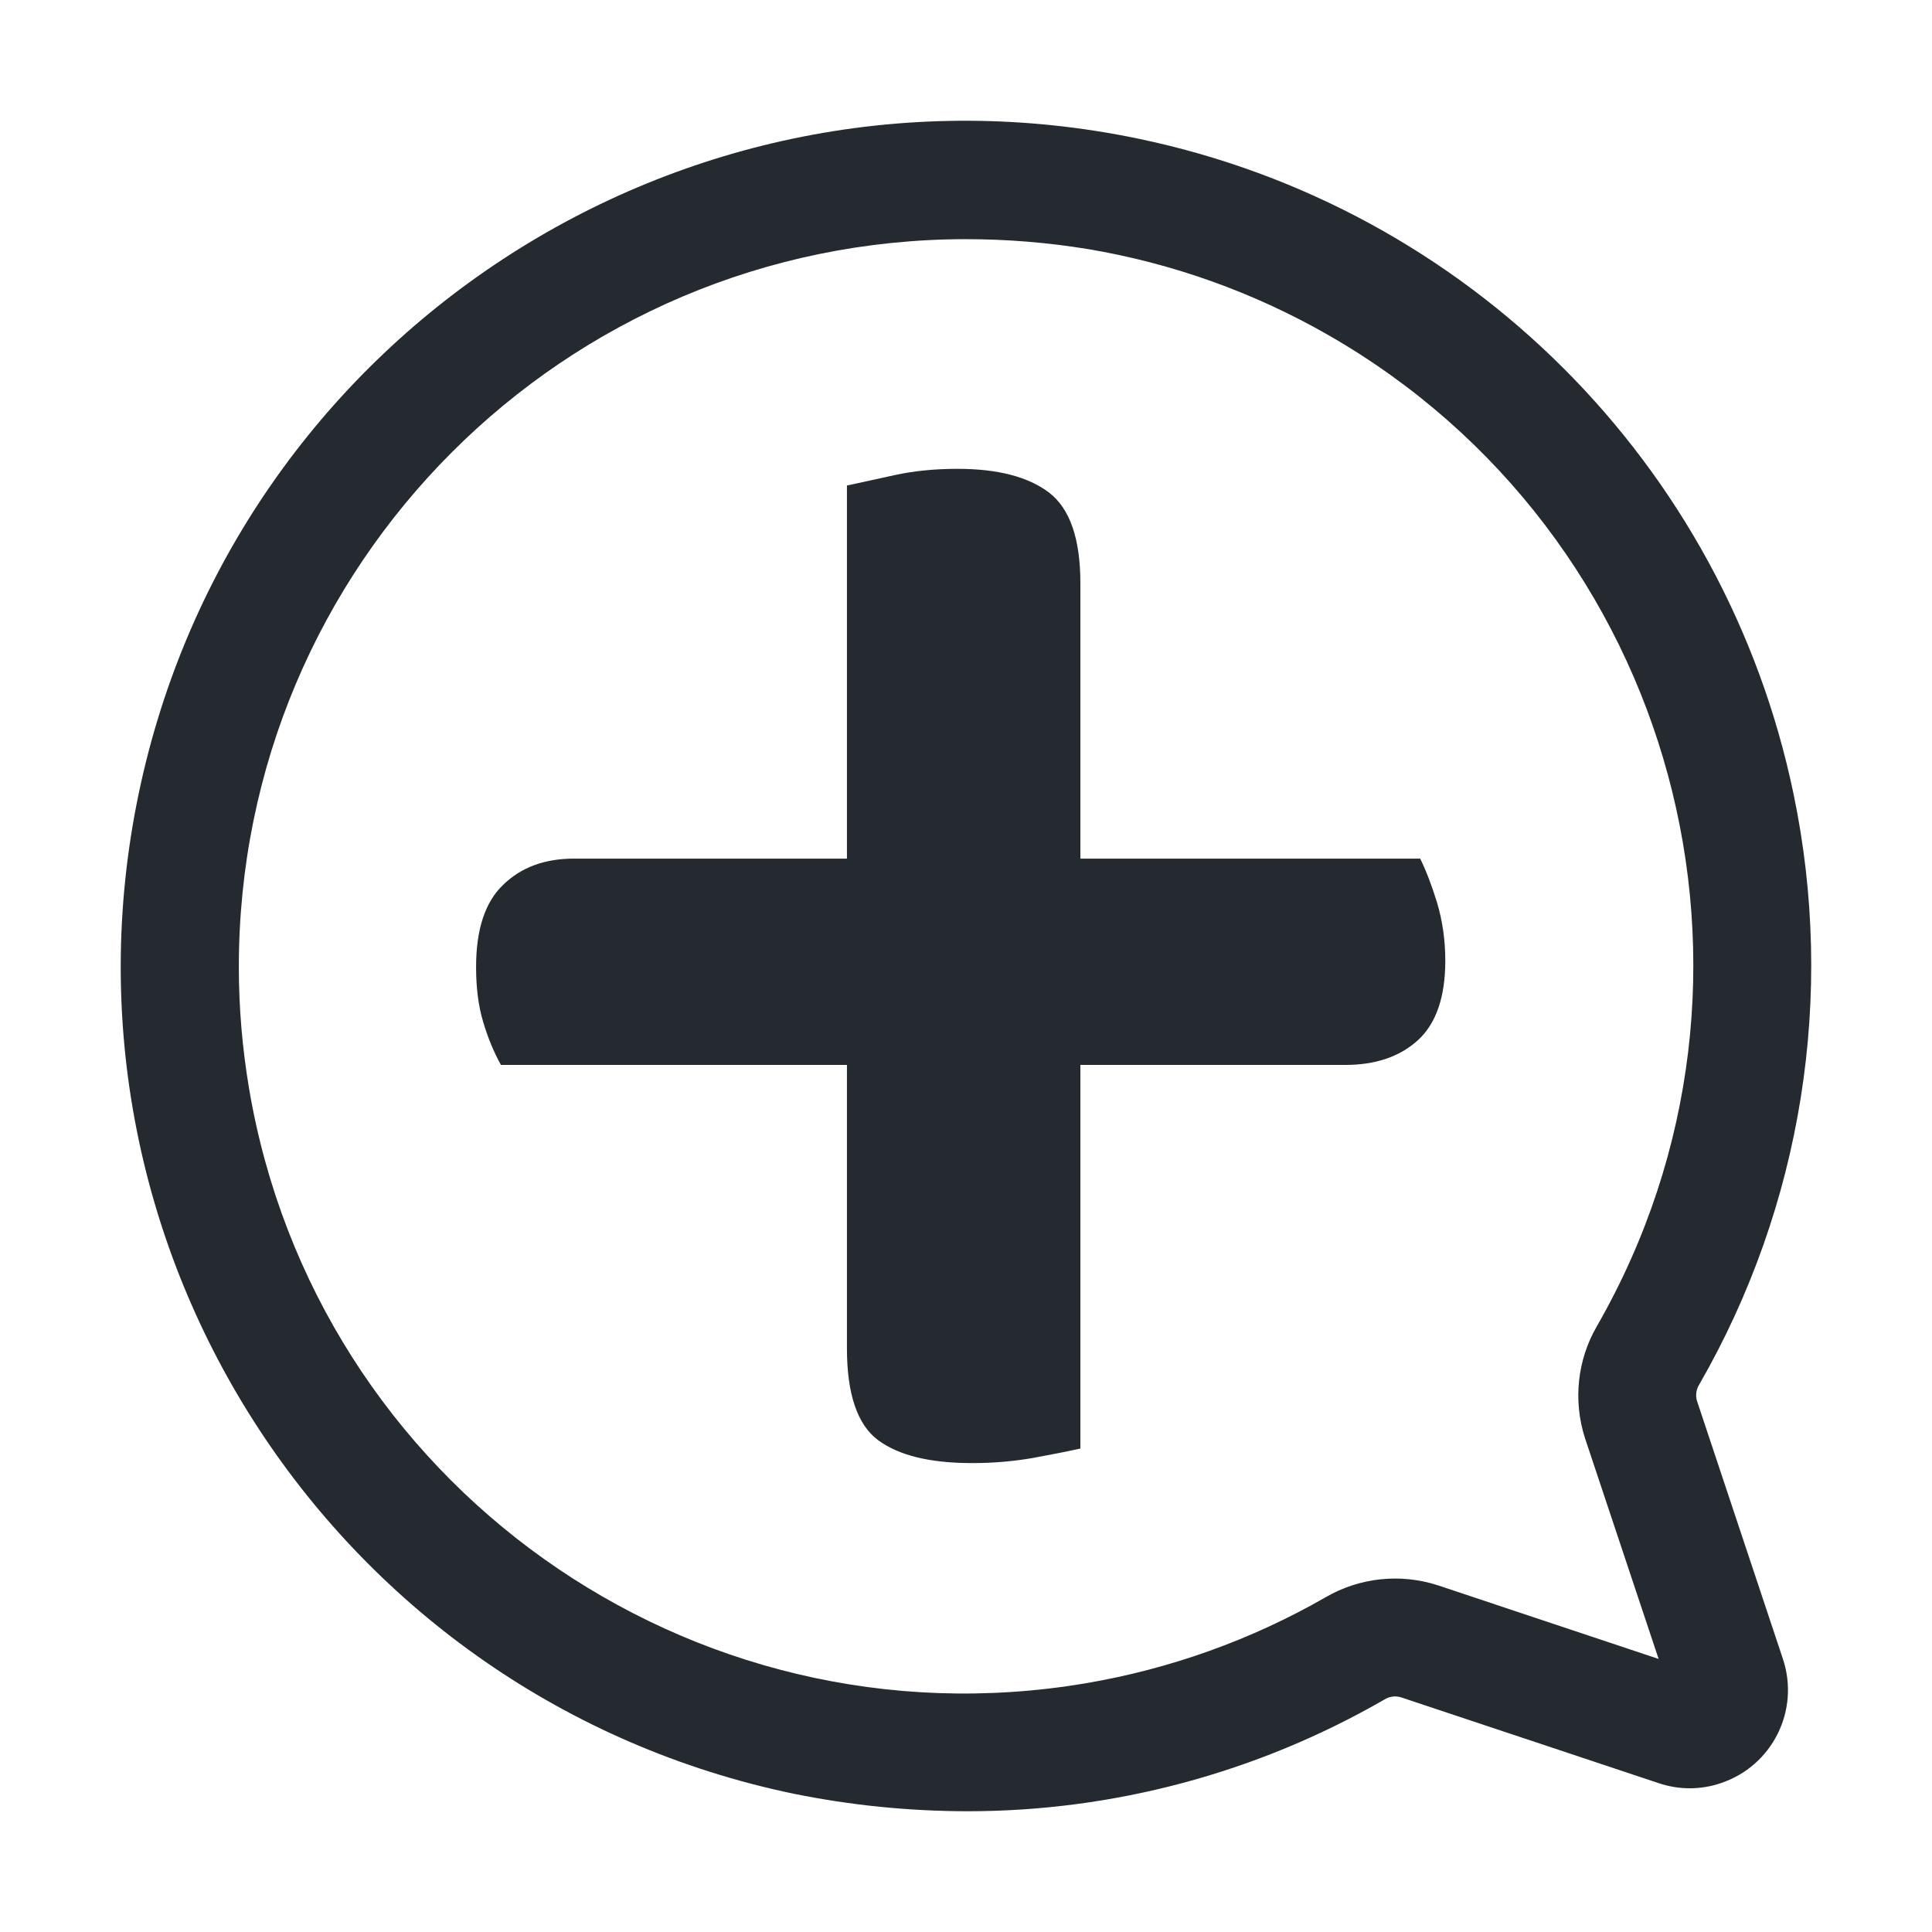
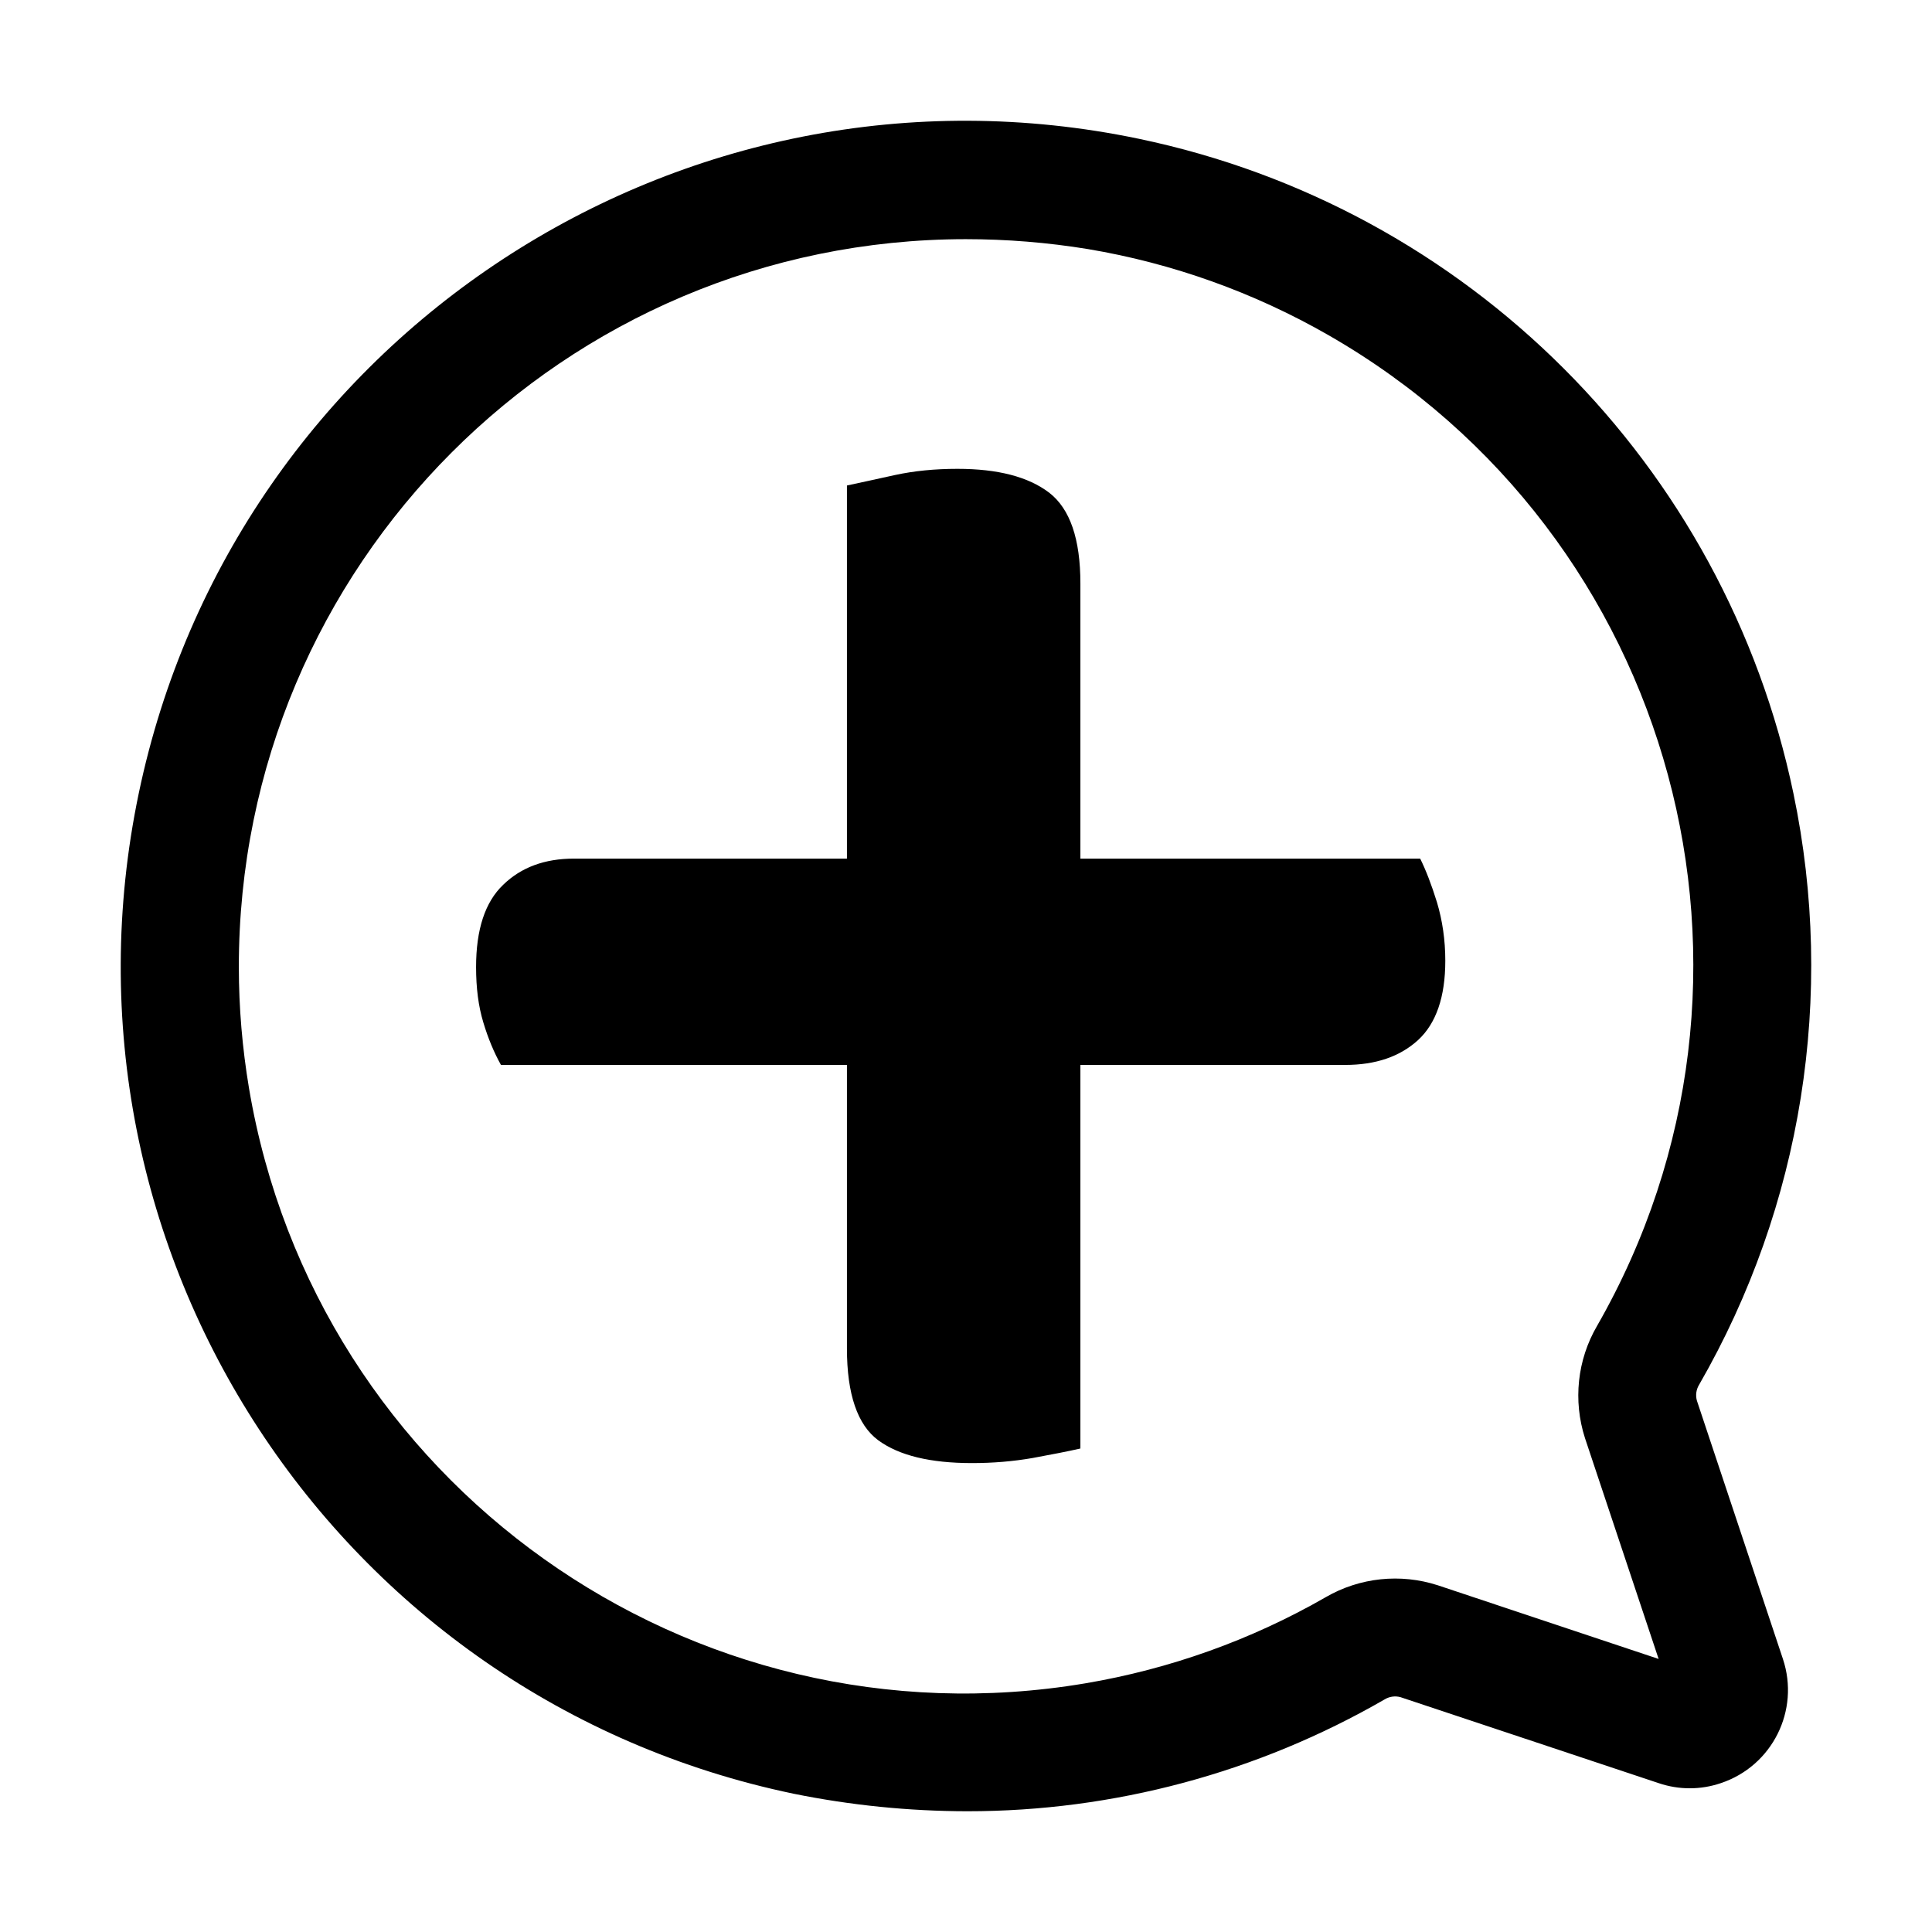
<svg xmlns="http://www.w3.org/2000/svg" width="24" height="24" viewBox="0 0 24 24" fill="none">
-   <path d="M11.997 2.971C7.006 2.974 2.963 7.024 2.967 12.015C2.967 12.518 3.01 13.02 3.093 13.517C3.921 18.428 8.573 21.738 13.482 20.911C14.534 20.733 15.545 20.372 16.47 19.84C16.891 19.596 17.398 19.543 17.861 19.693L20.604 20.608L19.689 17.864C19.54 17.4 19.593 16.893 19.839 16.471C22.316 12.151 20.822 6.64 16.502 4.163C15.576 3.632 14.564 3.27 13.514 3.094C13.012 3.012 12.504 2.971 11.997 2.971ZM12.015 22.5C11.29 22.499 10.567 22.426 9.857 22.282C4.18 21.097 0.539 15.535 1.723 9.858C2.908 4.181 8.47 0.538 14.147 1.724C18.233 2.577 21.427 5.77 22.279 9.858C22.803 12.365 22.387 14.979 21.108 17.2C21.071 17.259 21.06 17.333 21.08 17.401L22.148 20.608C22.361 21.248 22.016 21.938 21.376 22.151C21.126 22.236 20.856 22.236 20.605 22.151L17.398 21.083C17.33 21.064 17.257 21.075 17.198 21.112C15.622 22.021 13.834 22.501 12.015 22.5Z" fill="#252A31" />
-   <path d="M11.894 5.824C12.396 5.824 12.774 5.923 13.033 6.12C13.293 6.321 13.421 6.696 13.421 7.248V10.666H17.642C17.711 10.805 17.782 10.987 17.851 11.21C17.918 11.435 17.954 11.676 17.954 11.935C17.954 12.384 17.84 12.713 17.617 12.919C17.391 13.126 17.089 13.229 16.71 13.229H13.421V17.994C13.267 18.029 13.067 18.068 12.827 18.112C12.585 18.154 12.334 18.175 12.075 18.175C11.558 18.175 11.169 18.082 10.909 17.891C10.653 17.701 10.521 17.321 10.521 16.753V13.229H6.223C6.137 13.075 6.063 12.898 6.004 12.701C5.943 12.5 5.914 12.273 5.914 12.013C5.914 11.548 6.025 11.206 6.251 10.991C6.474 10.774 6.767 10.666 7.129 10.666H10.521V6.031C10.678 5.997 10.876 5.955 11.118 5.901C11.358 5.849 11.617 5.824 11.894 5.824Z" fill="#252A31" />
+   <path d="M11.997 2.971C7.006 2.974 2.963 7.024 2.967 12.015C2.967 12.518 3.01 13.02 3.093 13.517C3.921 18.428 8.573 21.738 13.482 20.911C14.534 20.733 15.545 20.372 16.47 19.84C16.891 19.596 17.398 19.543 17.861 19.693L20.604 20.608L19.689 17.864C19.54 17.4 19.593 16.893 19.839 16.471C22.316 12.151 20.822 6.64 16.502 4.163C15.576 3.632 14.564 3.27 13.514 3.094C13.012 3.012 12.504 2.971 11.997 2.971ZM12.015 22.5C11.29 22.499 10.567 22.426 9.857 22.282C4.18 21.097 0.539 15.535 1.723 9.858C2.908 4.181 8.47 0.538 14.147 1.724C18.233 2.577 21.427 5.77 22.279 9.858C22.803 12.365 22.387 14.979 21.108 17.2C21.071 17.259 21.06 17.333 21.08 17.401L22.148 20.608C22.361 21.248 22.016 21.938 21.376 22.151C21.126 22.236 20.856 22.236 20.605 22.151L17.398 21.083C17.33 21.064 17.257 21.075 17.198 21.112C15.622 22.021 13.834 22.501 12.015 22.5Z" fill="currentColor" />
+   <path d="M11.894 5.824C12.396 5.824 12.774 5.923 13.033 6.12C13.293 6.321 13.421 6.696 13.421 7.248V10.666H17.642C17.711 10.805 17.782 10.987 17.851 11.21C17.918 11.435 17.954 11.676 17.954 11.935C17.954 12.384 17.84 12.713 17.617 12.919C17.391 13.126 17.089 13.229 16.71 13.229H13.421V17.994C13.267 18.029 13.067 18.068 12.827 18.112C12.585 18.154 12.334 18.175 12.075 18.175C11.558 18.175 11.169 18.082 10.909 17.891C10.653 17.701 10.521 17.321 10.521 16.753V13.229H6.223C6.137 13.075 6.063 12.898 6.004 12.701C5.943 12.5 5.914 12.273 5.914 12.013C5.914 11.548 6.025 11.206 6.251 10.991C6.474 10.774 6.767 10.666 7.129 10.666H10.521V6.031C10.678 5.997 10.876 5.955 11.118 5.901C11.358 5.849 11.617 5.824 11.894 5.824Z" fill="currentColor" />
</svg>
